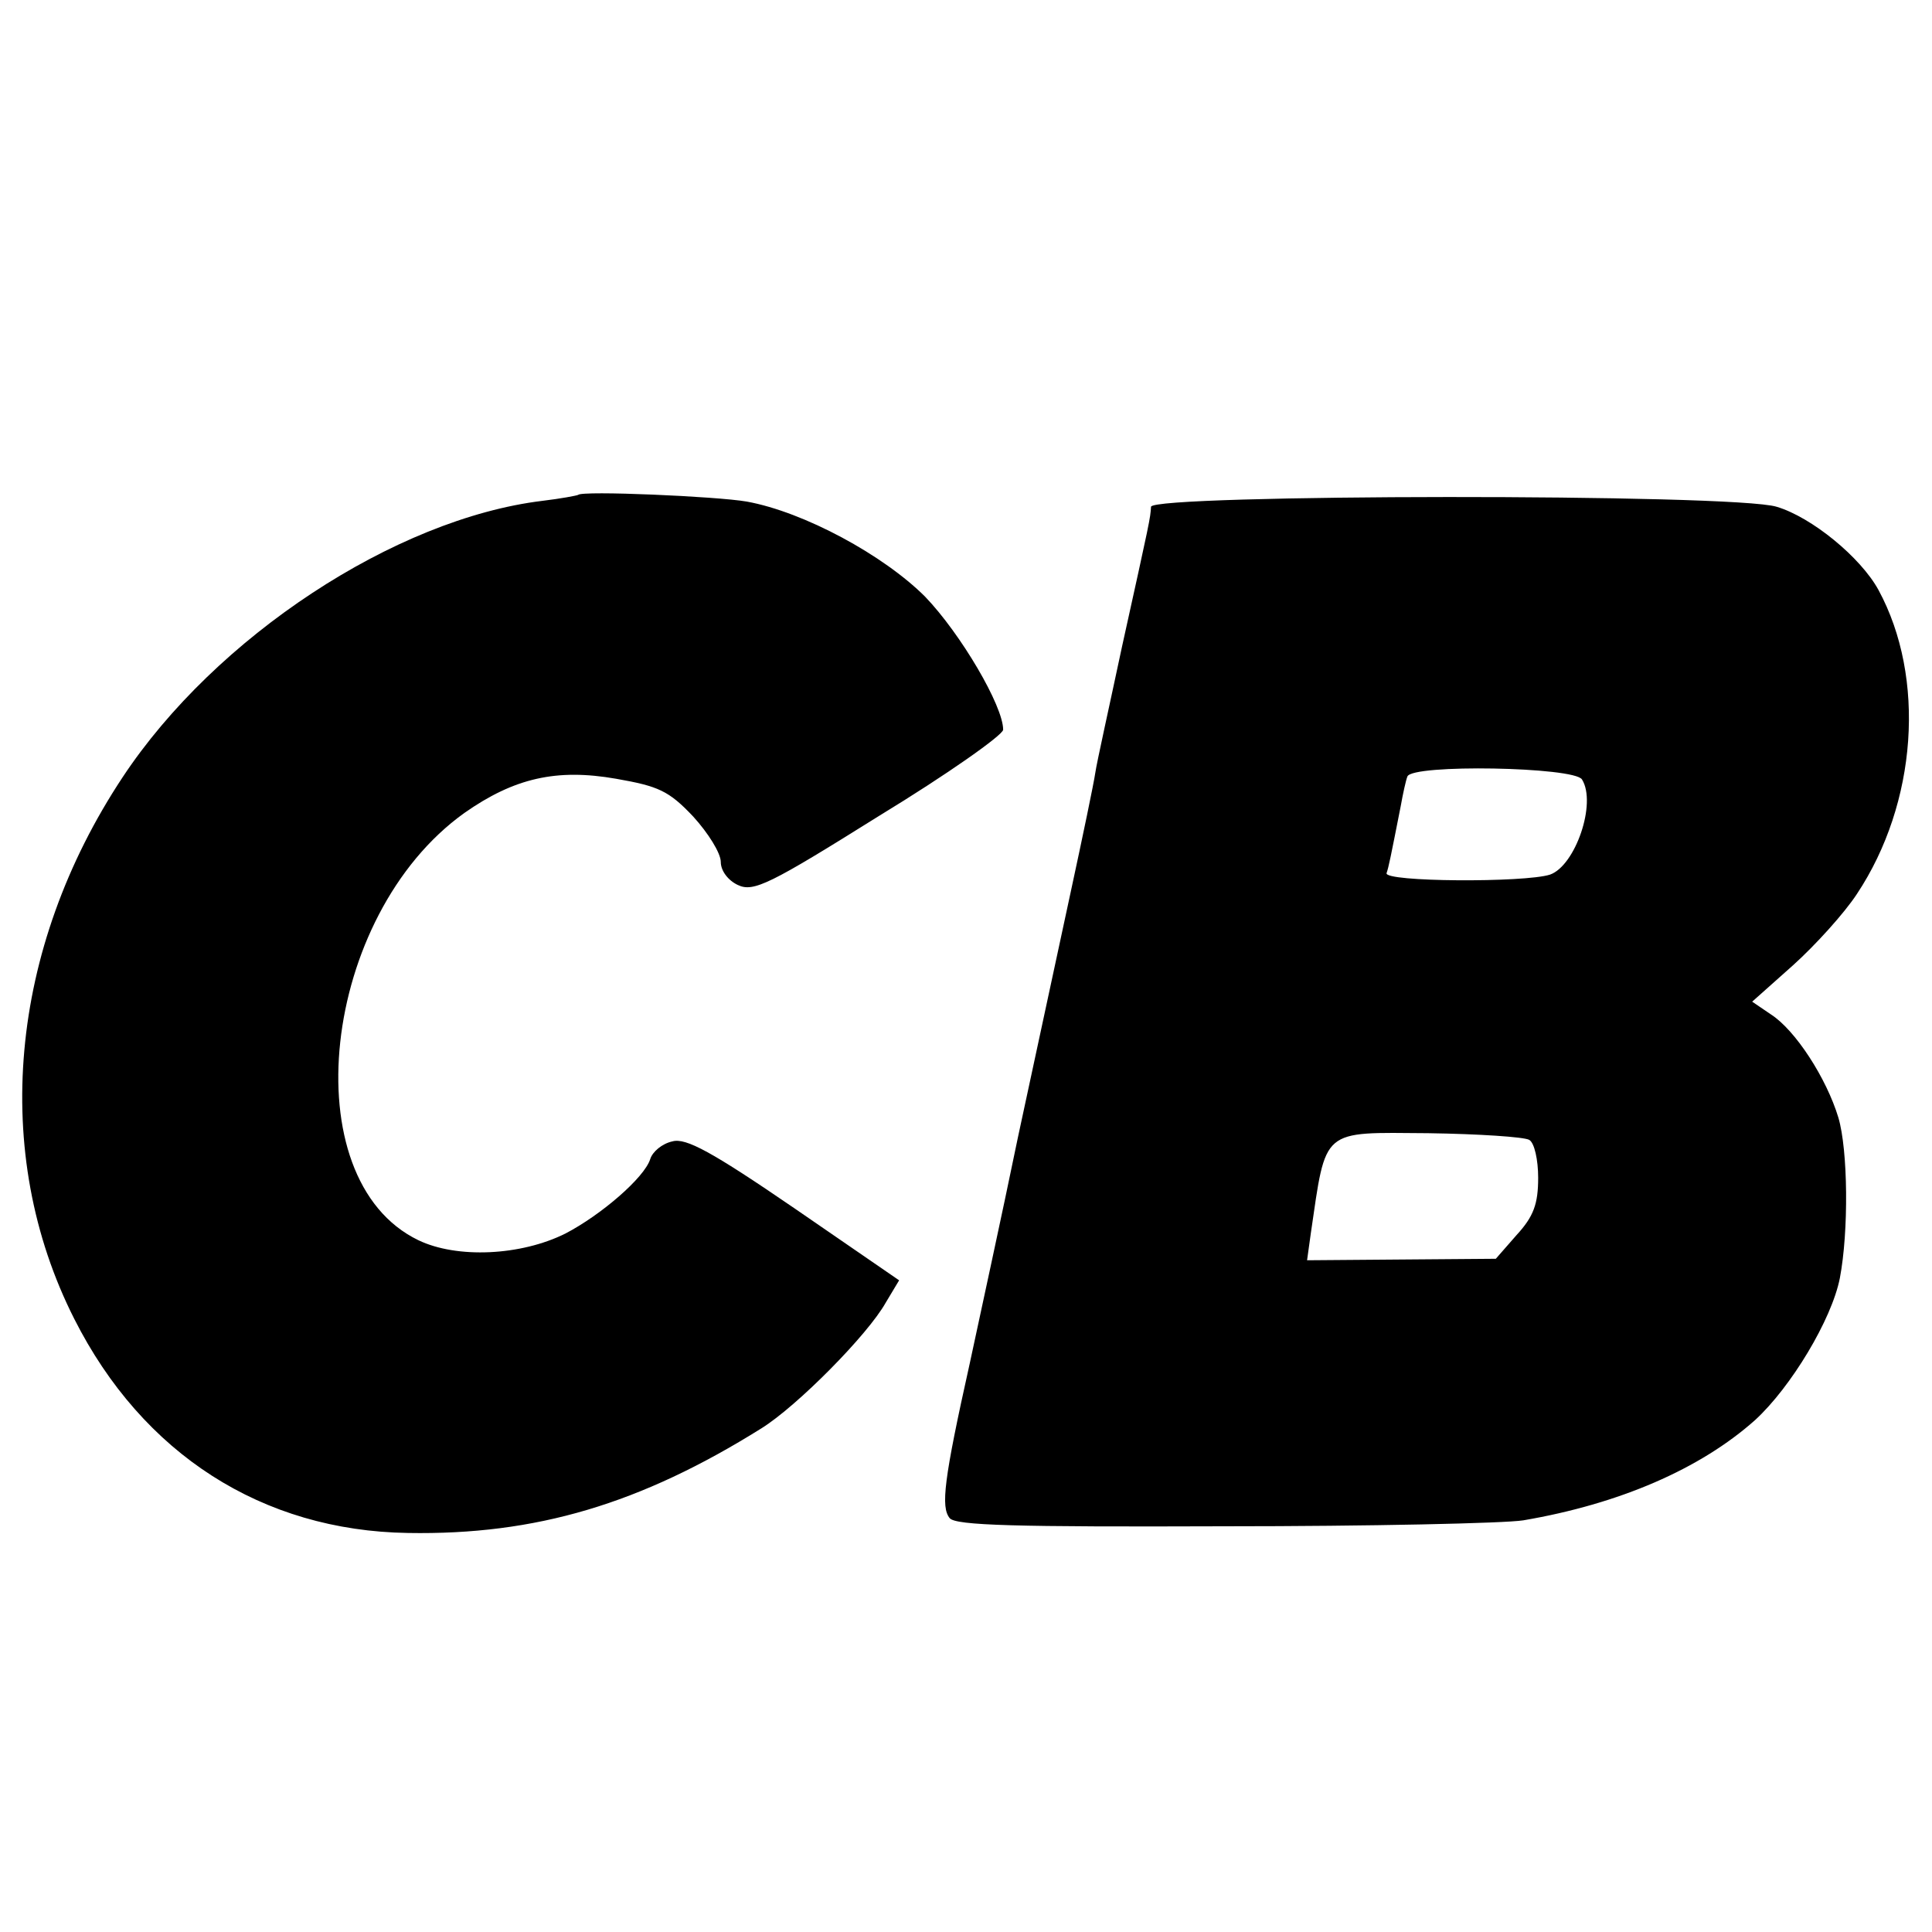
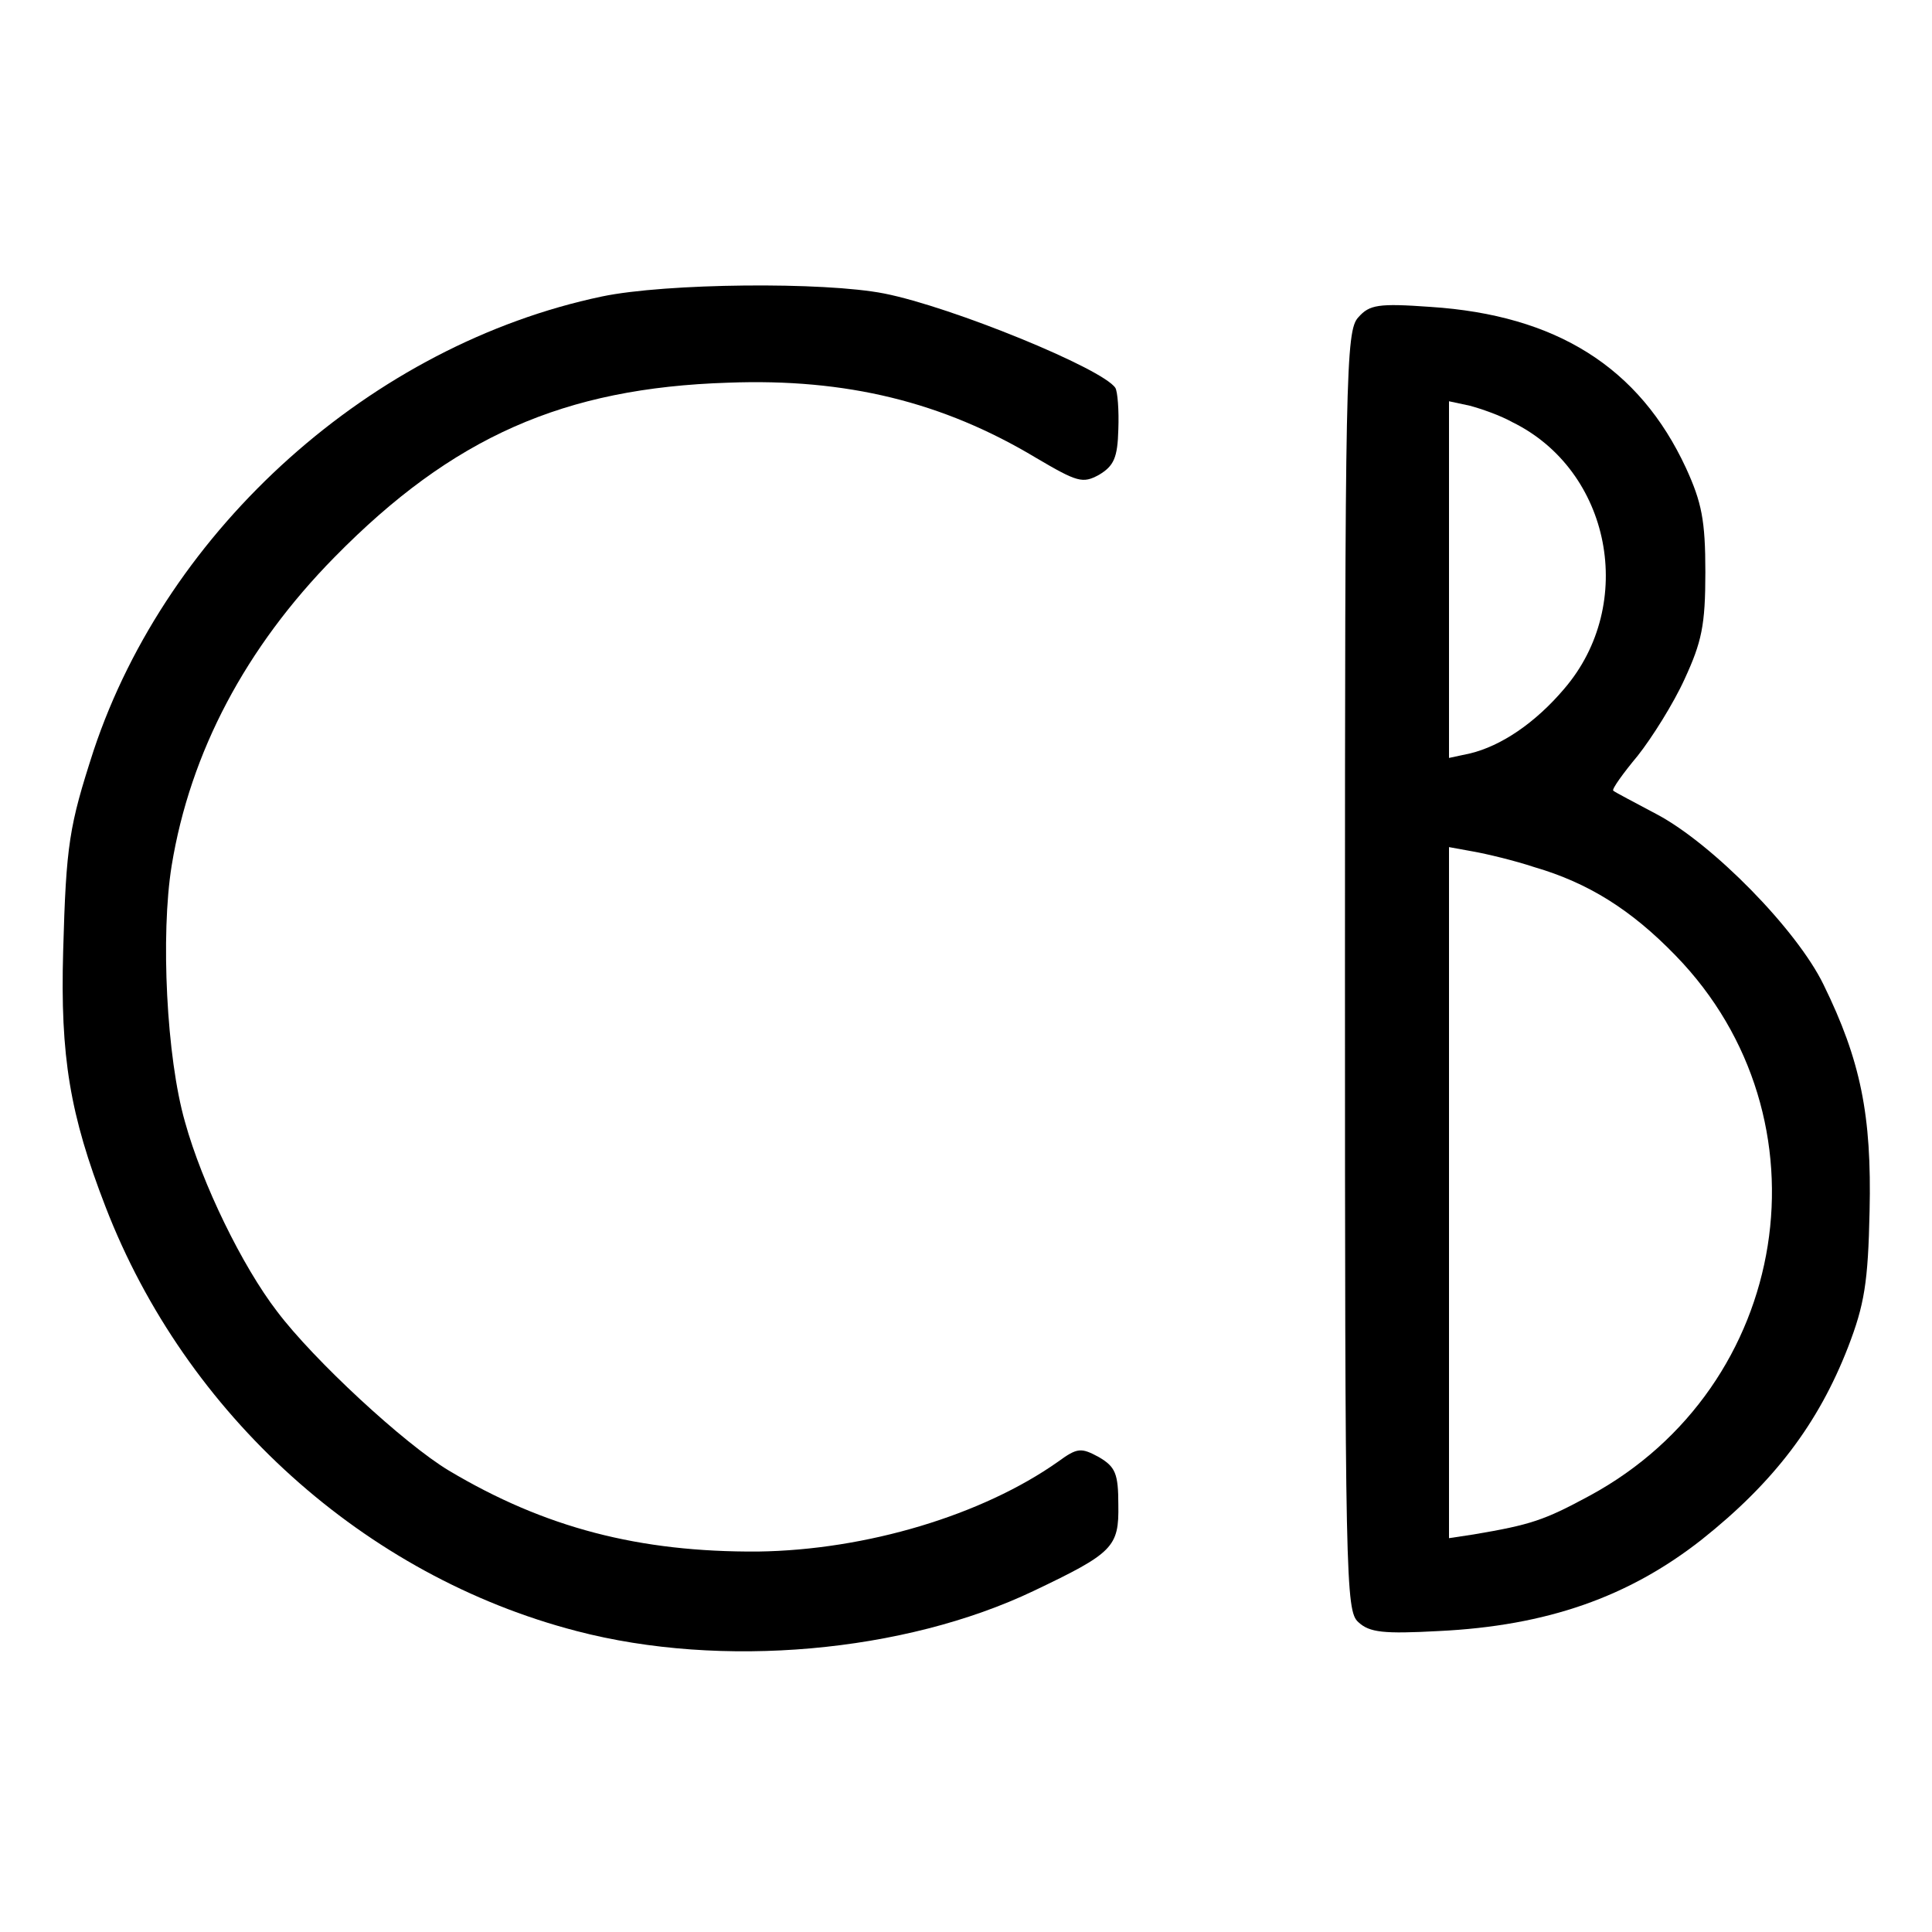
- <svg xmlns="http://www.w3.org/2000/svg" version="1" width="346.667" height="346.667" viewBox="0 0 260 260">
-   <path d="M77.8 66.6c-.2.1-2.3.5-4.8.8-19.8 2.4-44 18.3-56.5 37.2-15.3 23.1-17.8 50.6-6.5 72.9 9.2 18.2 25.3 28.5 44.9 28.8 17.2.3 31.3-3.9 47.6-14.1 4.8-3 14.3-12.6 16.7-16.9l1.8-3-14.1-9.7c-11.1-7.6-14.6-9.5-16.4-9-1.4.3-2.7 1.4-3 2.4-.8 2.5-6.6 7.5-11.4 10-6 3-14.6 3.4-19.8.9-17-8.2-13.1-43.7 6.2-57.5 6.7-4.7 12.4-6 20.4-4.6 5.7 1 7.1 1.6 10.4 5.1 2 2.2 3.7 4.9 3.7 6.1 0 1.2 1 2.5 2.3 3.1 2.1 1 4.3-.1 19-9.3 9.2-5.6 16.7-10.9 16.7-11.6 0-3.2-5.7-12.9-10.5-17.9-5.6-5.6-16.3-11.4-24-12.8-4-.7-22.2-1.5-22.7-.9zM154.9 68.2c-.1 1.6-.1 1.6-3.9 18.8-1.7 8-3.4 15.6-3.6 17-.2 1.4-1.7 8.6-3.3 16-1.6 7.4-4.8 22.3-7.1 33-2.2 10.7-5.2 24.4-6.5 30.5-3.5 15.7-3.9 19.3-2.7 20.8.8 1 8.9 1.2 36.9 1.1 19.7 0 37.8-.4 40.3-.8 12.9-2.2 23.8-6.9 31.2-13.5 4.8-4.4 10.3-13.5 11.4-19.1 1.2-6.3 1.1-17.2-.2-21.6-1.6-5.3-5.8-11.8-9.1-13.9l-2.5-1.7 5.5-4.9c3-2.7 6.9-7 8.6-9.6 8.1-12.2 9.3-29.1 2.9-40.9-2.4-4.4-9-9.8-13.7-11.2-5.7-1.8-84.1-1.7-84.2 0zm58 36.7c2 3.2-.9 11.6-4.3 12.8-3.4 1.1-22.4 1-22-.2.3-.9.5-1.9 1.9-9 .3-1.7.7-3.5.9-4 .6-1.7 22.5-1.3 23.5.4zm-7.1 48.5c.7.4 1.2 2.7 1.2 5.1 0 3.5-.6 5.2-2.9 7.7l-2.8 3.2-12.7.1-12.7.1.5-3.6c2.1-14.3 1.3-13.6 15.8-13.5 6.8.1 12.9.5 13.6.9z" />
+ <svg xmlns="http://www.w3.org/2000/svg" version="1.0" width="260pt" height="260pt" viewBox="0 0 260 260" preserveAspectRatio="xMidYMid meet">
+   <g transform="translate(0,260) scale(0.1,-0.1)" fill="#000000" stroke="none">
+     <path d="M810 2201 c-309 -65 -584 -311 -684 -611 -33 -102 -37 -126 -41 -270 -4 -142 9 -220 57 -344 108 -280 349 -497 634 -571 195 -51 441 -29 615 54 107 51 115 59 114 116 0 42 -4 51 -26 64 -24 13 -29 13 -55 -6 -102 -72 -258 -119 -404 -121 -160 -1 -287 32 -416 109 -60 36 -182 149 -231 214 -47 61 -101 172 -124 255 -25 87 -33 252 -18 345 25 153 100 294 219 415 159 162 309 228 530 235 159 6 289 -26 414 -101 56 -33 63 -35 85 -23 20 12 25 23 26 61 1 26 -1 51 -4 56 -17 26 -220 109 -311 127 -81 16 -294 14 -380 -4z" />
+     <path d="M1828 2173 c-17 -18 -18 -75 -18 -880 0 -820 1 -861 18 -876 15 -14 34 -16 108 -12 146 7 256 46 354 123 97 77 157 156 197 259 22 57 27 87 29 183 3 129 -12 203 -62 305 -36 74 -149 189 -224 229 -30 16 -57 30 -59 32 -2 2 13 23 33 47 19 24 48 70 63 103 23 50 28 72 28 144 0 70 -5 94 -26 140 -63 136 -175 206 -344 217 -70 5 -82 3 -97 -14z m207 -141 c133 -65 168 -245 70 -359 -39 -46 -85 -77 -127 -87 l-28 -6 0 240 0 240 28 -6 c15 -4 41 -13 57 -22z m30 -599 c72 -21 130 -57 190 -119 213 -219 156 -580 -116 -727 -61 -33 -79 -39 -156 -52 l-33 -5 0 465 0 465 33 -6 c17 -3 55 -12 82 -21z" />
+   </g>
</svg>
